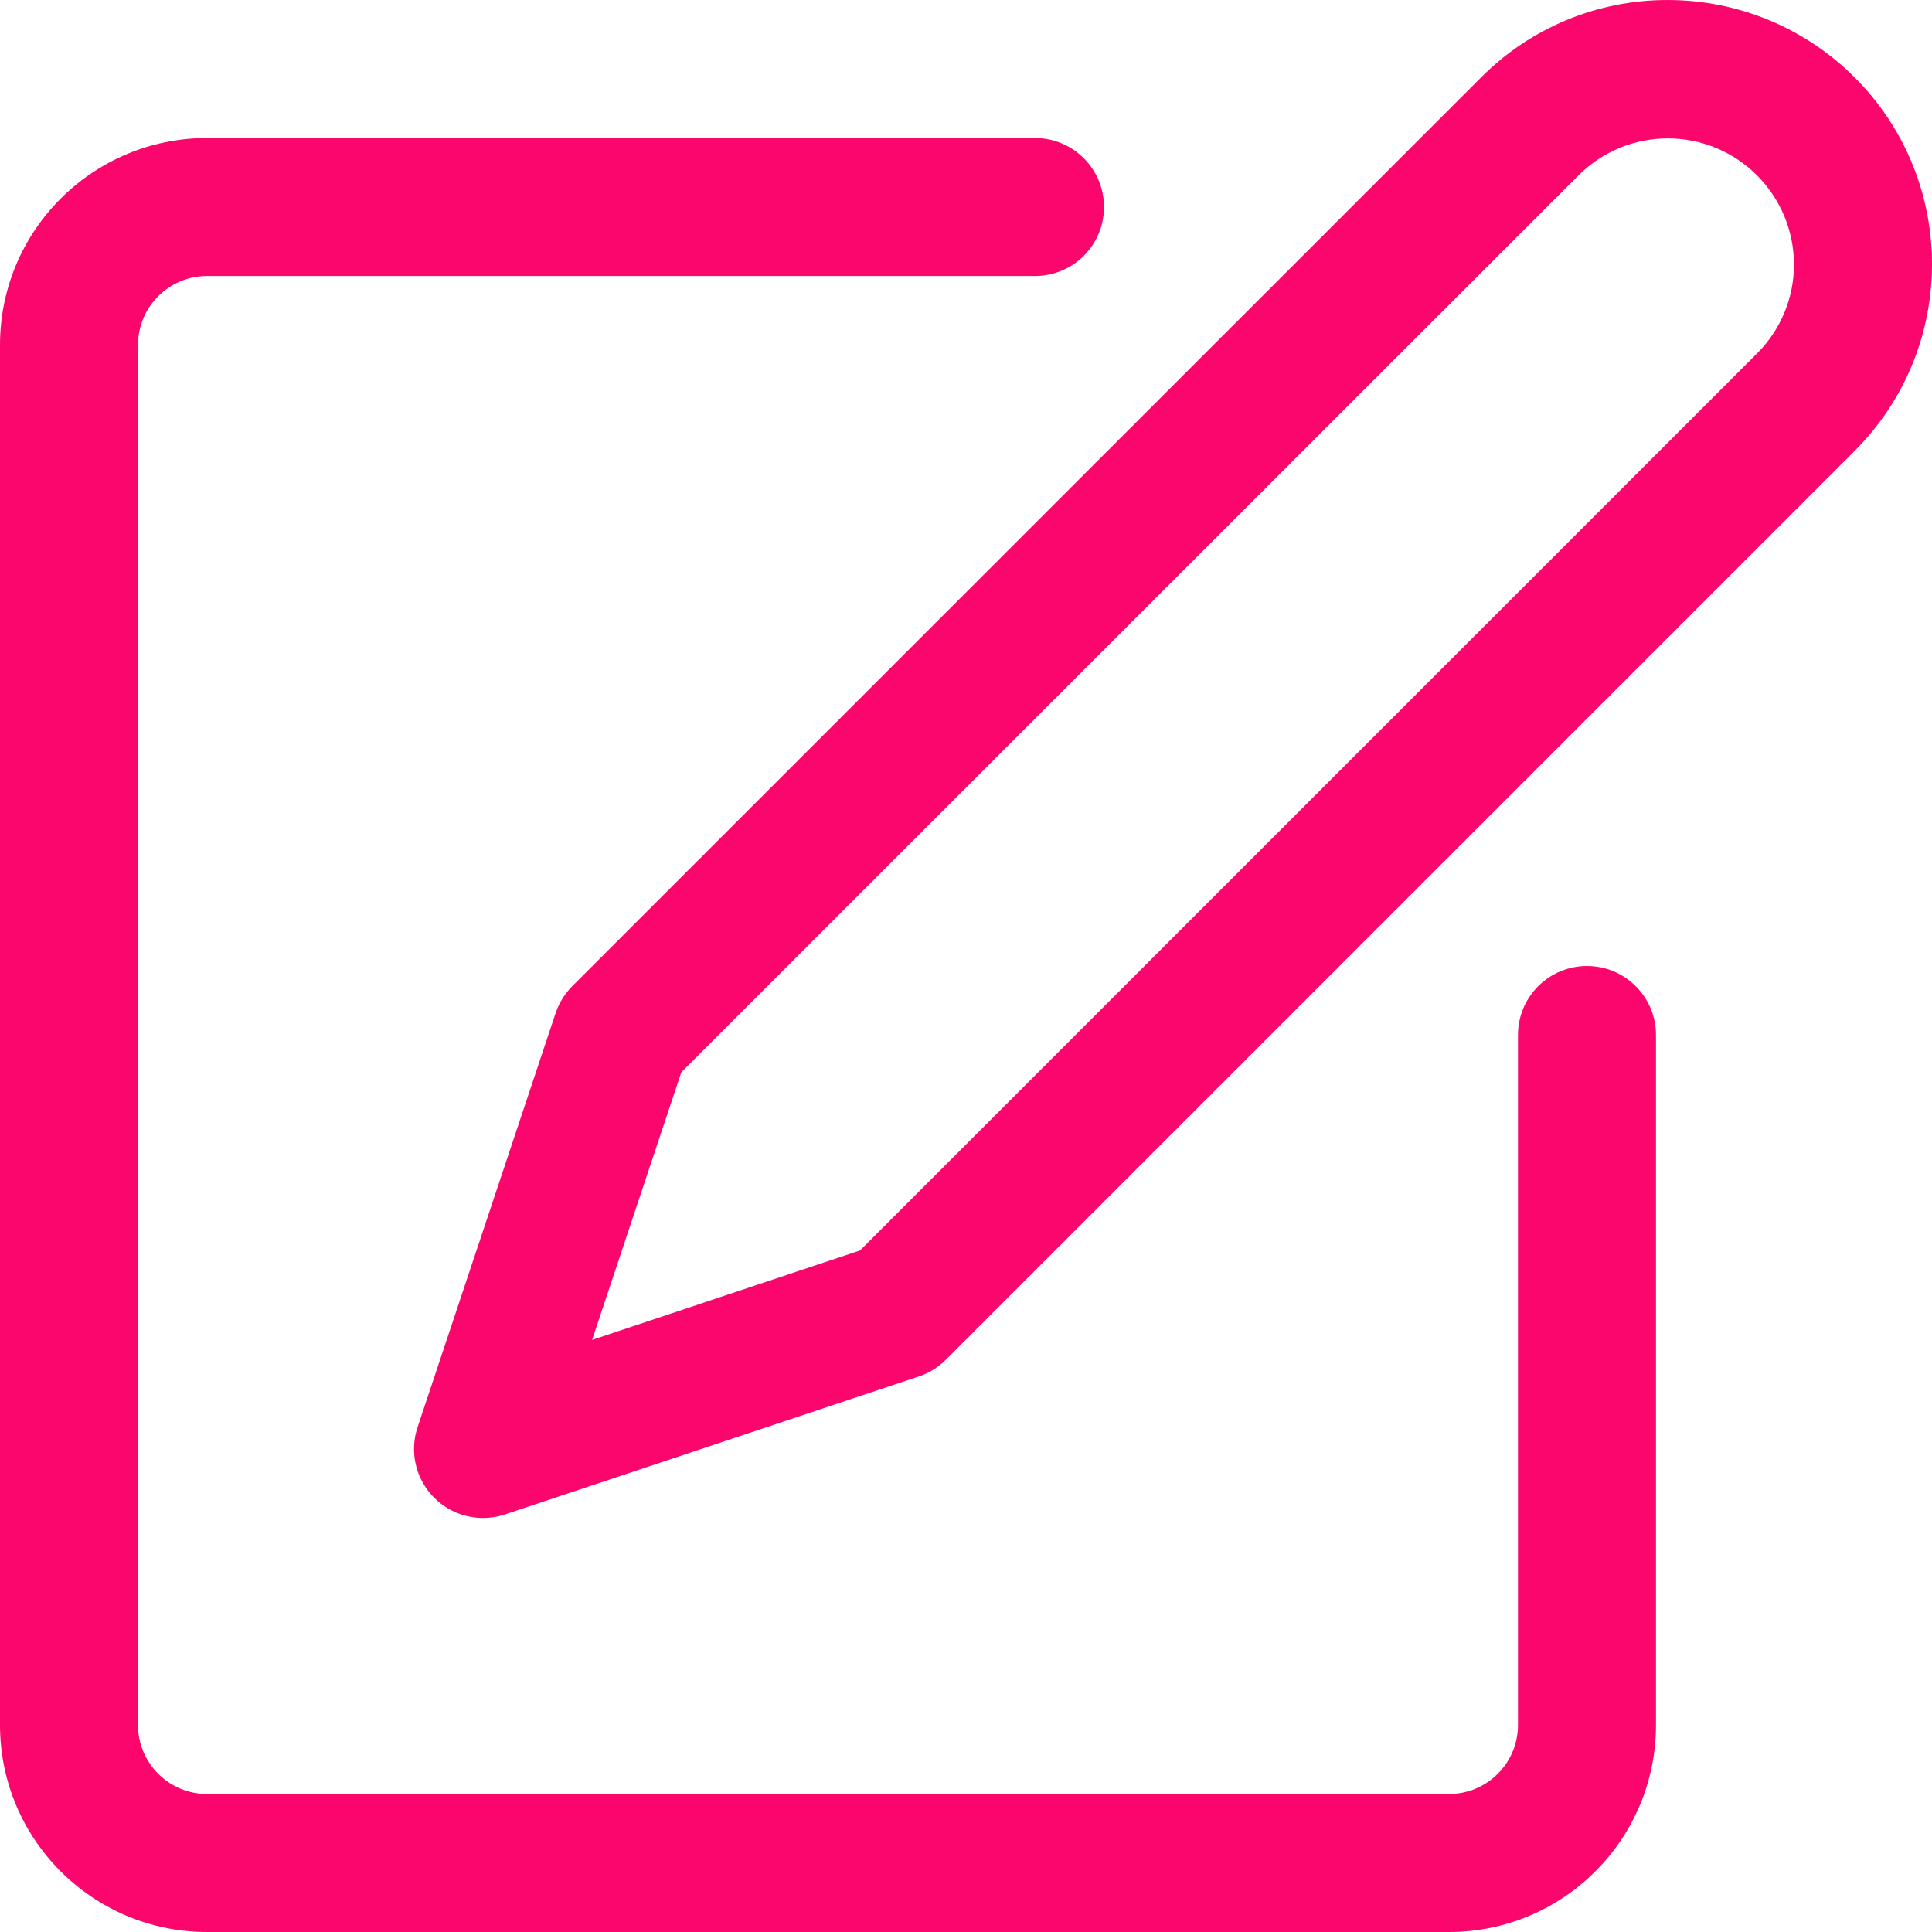
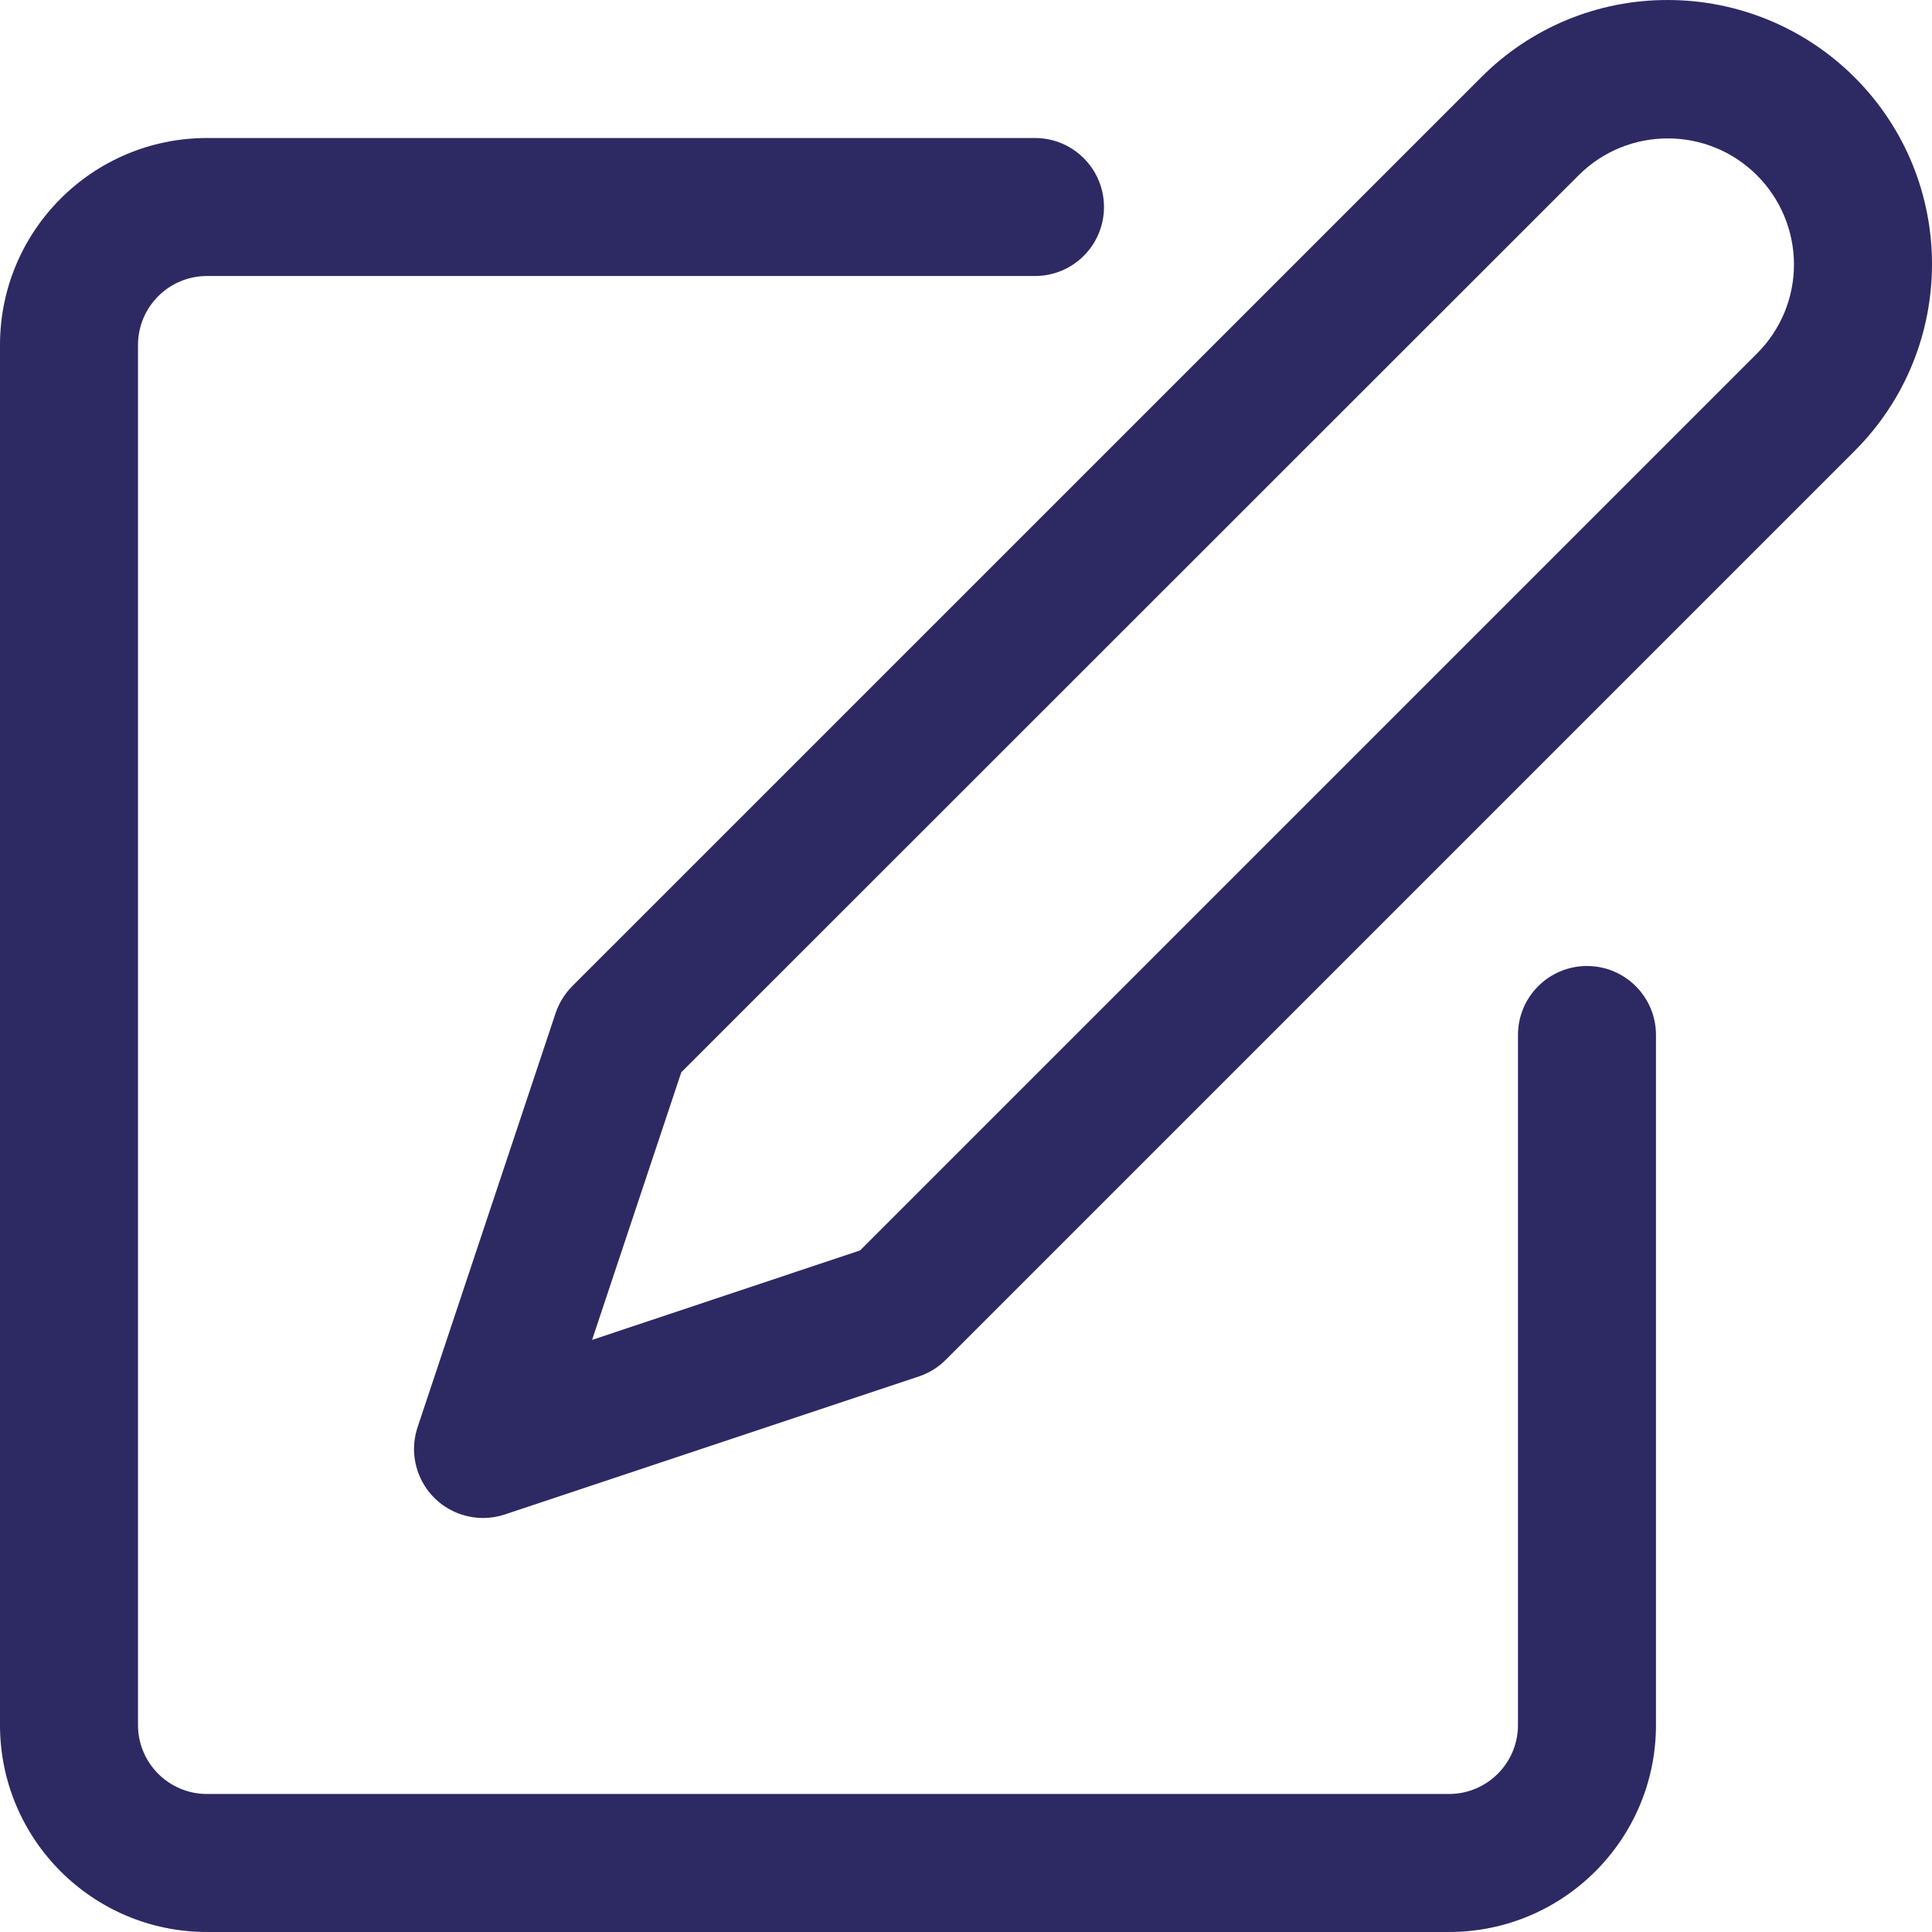
<svg xmlns="http://www.w3.org/2000/svg" viewBox="0 0 477.873 477.873" style="enable-background:new 0 0 477.873 477.873;" xml:space="preserve">
-   <g fill="#FB066D">
+   <g fill="#2D2963" stroke-width="4">
    <path d="M392.533,238.937c-9.426,0-17.067,7.641-17.067,17.067V426.67c0,9.426-7.641,17.067-17.067,17.067H51.2    c-9.426,0-17.067-7.641-17.067-17.067V85.337c0-9.426,7.641-17.067,17.067-17.067H256c9.426,0,17.067-7.641,17.067-17.067    S265.426,34.137,256,34.137H51.2C22.923,34.137,0,57.06,0,85.337V426.67c0,28.277,22.923,51.2,51.2,51.2h307.2    c28.277,0,51.2-22.923,51.2-51.2V256.003C409.6,246.578,401.959,238.937,392.533,238.937z" />
    <path d="M458.742,19.142c-12.254-12.256-28.875-19.14-46.206-19.138c-17.341-0.05-33.979,6.846-46.199,19.149L141.534,243.937    c-1.865,1.879-3.272,4.163-4.113,6.673l-34.133,102.4c-2.979,8.943,1.856,18.607,10.799,21.585    c1.735,0.578,3.552,0.873,5.38,0.875c1.832-0.003,3.653-0.297,5.393-0.87l102.4-34.133c2.515-0.84,4.8-2.254,6.673-4.13    l224.802-224.802C484.25,86.023,484.253,44.657,458.742,19.142z M434.603,87.419L212.736,309.286l-66.287,22.135l22.067-66.202    L390.468,43.353c12.202-12.178,31.967-12.158,44.145,0.044c5.817,5.829,9.095,13.72,9.12,21.955    C443.754,73.631,440.467,81.575,434.603,87.419z" />
  </g>
</svg>
